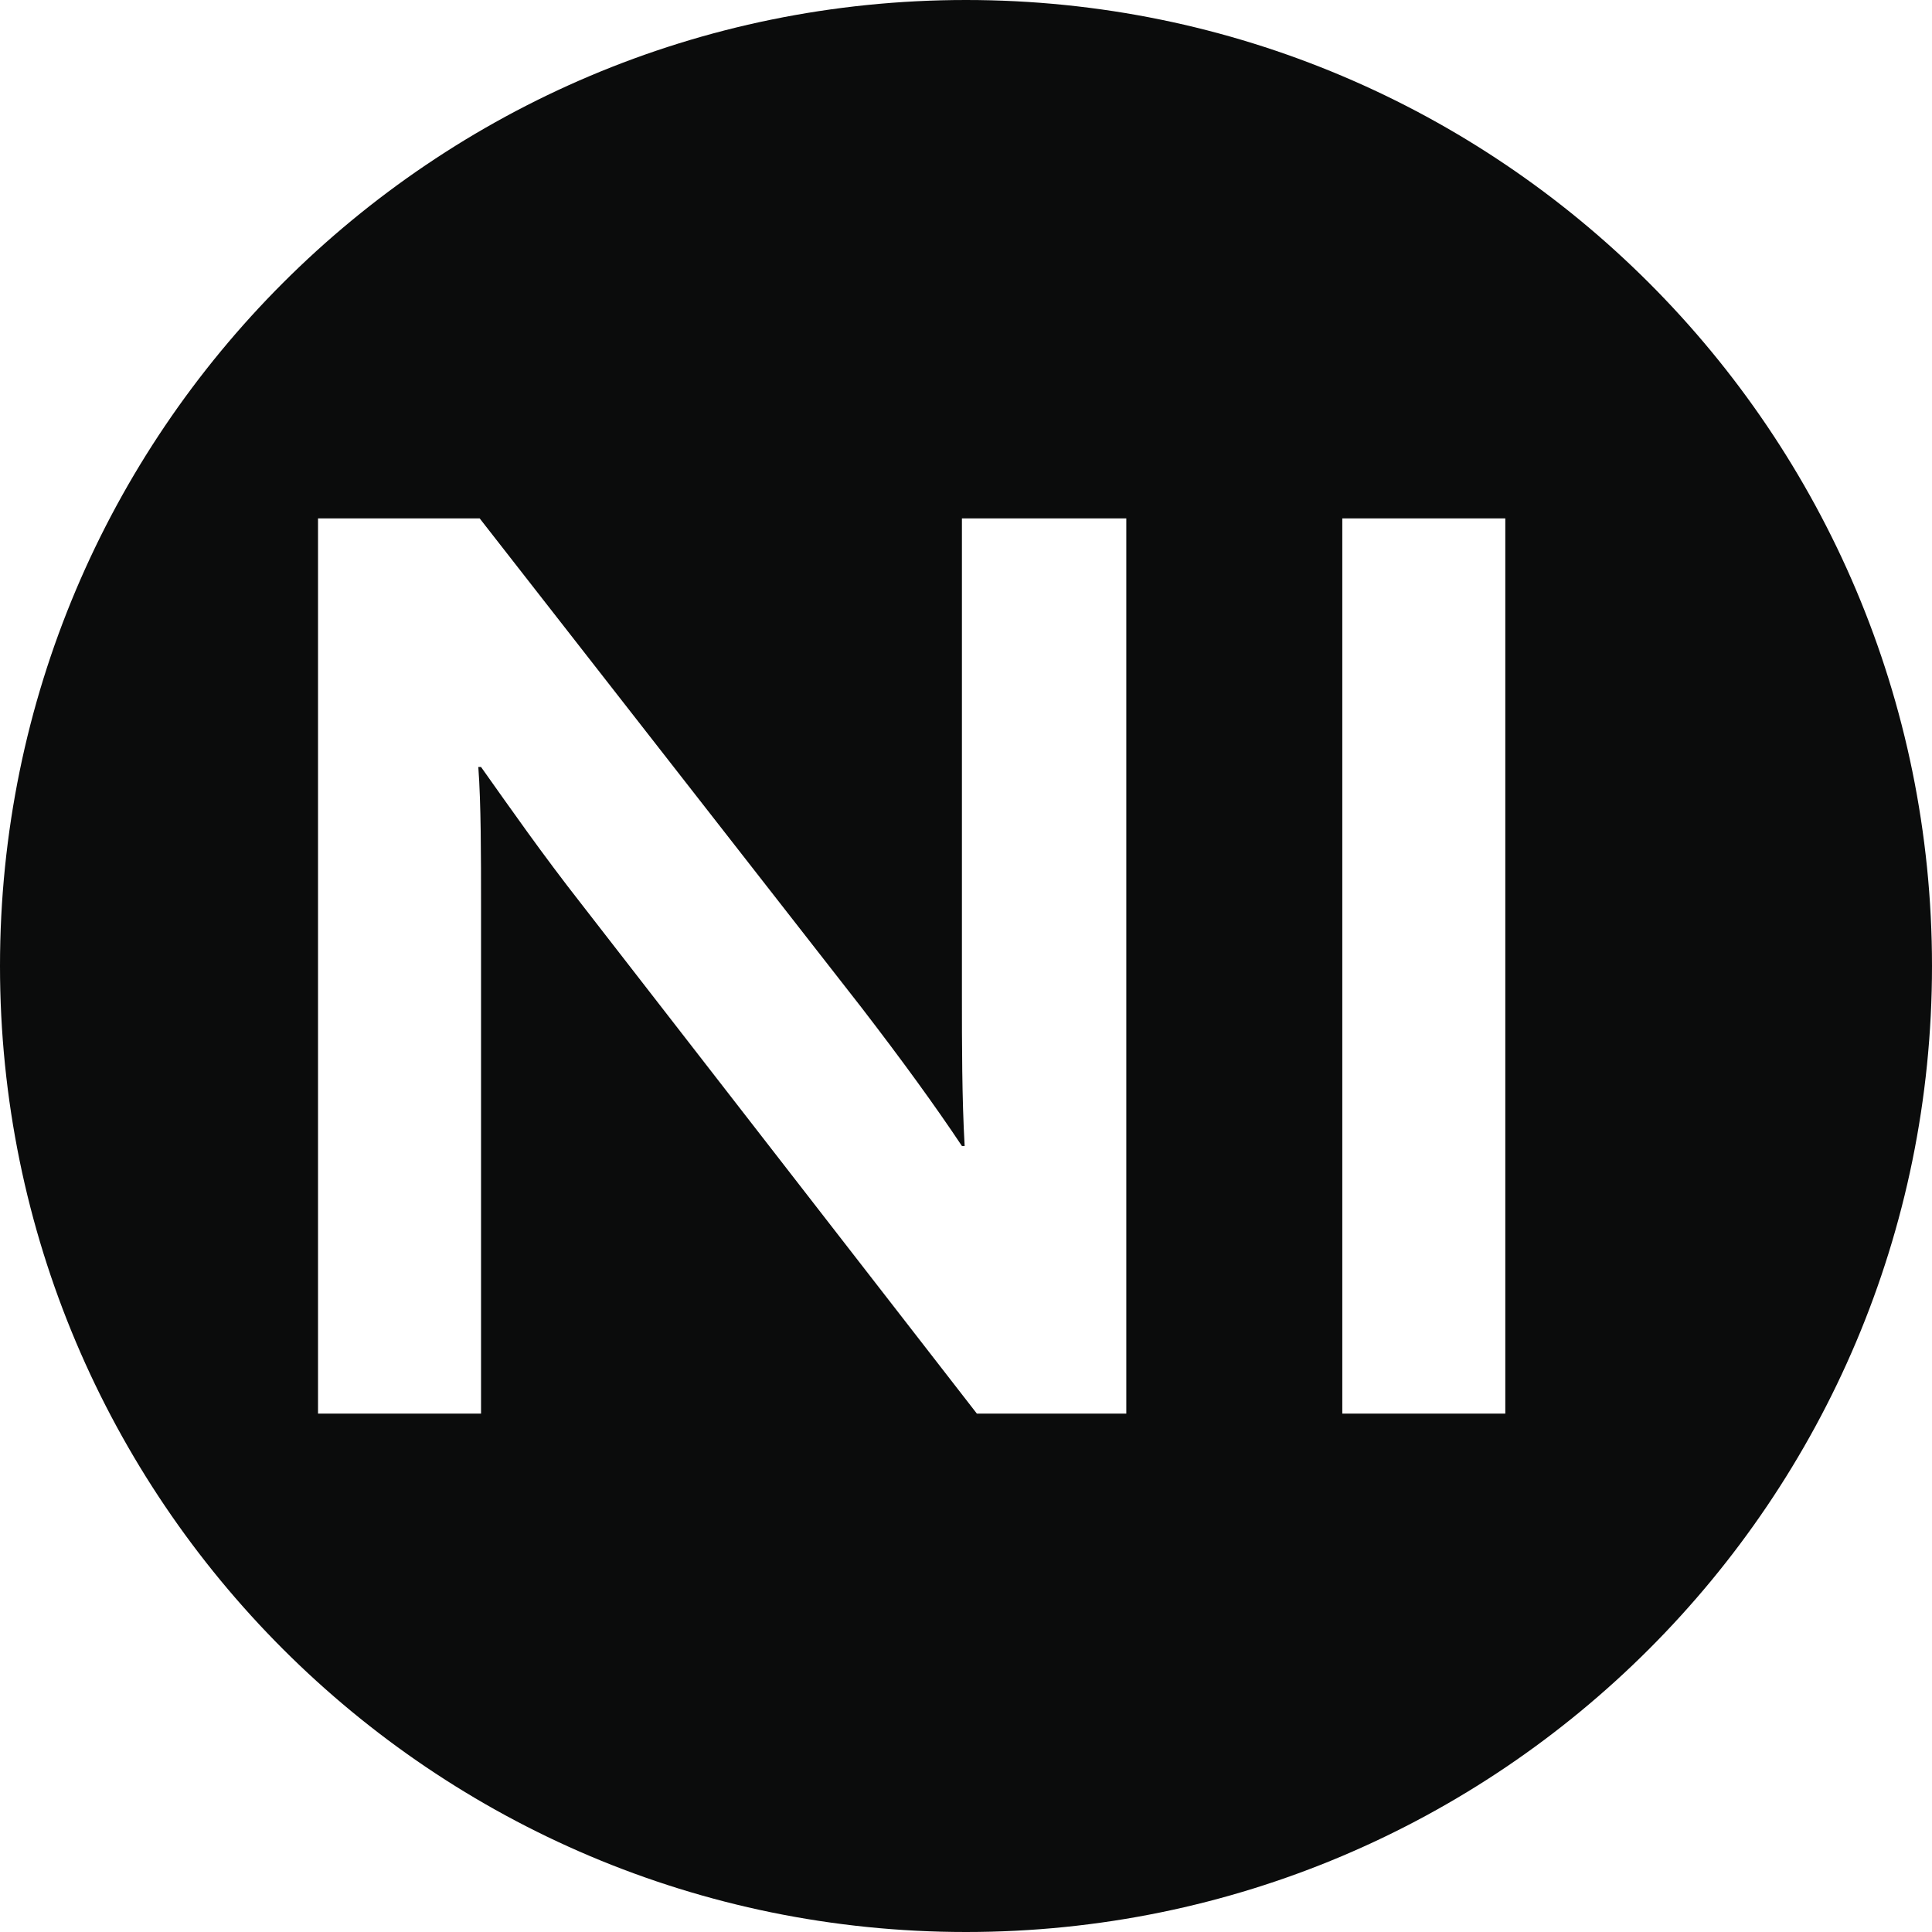
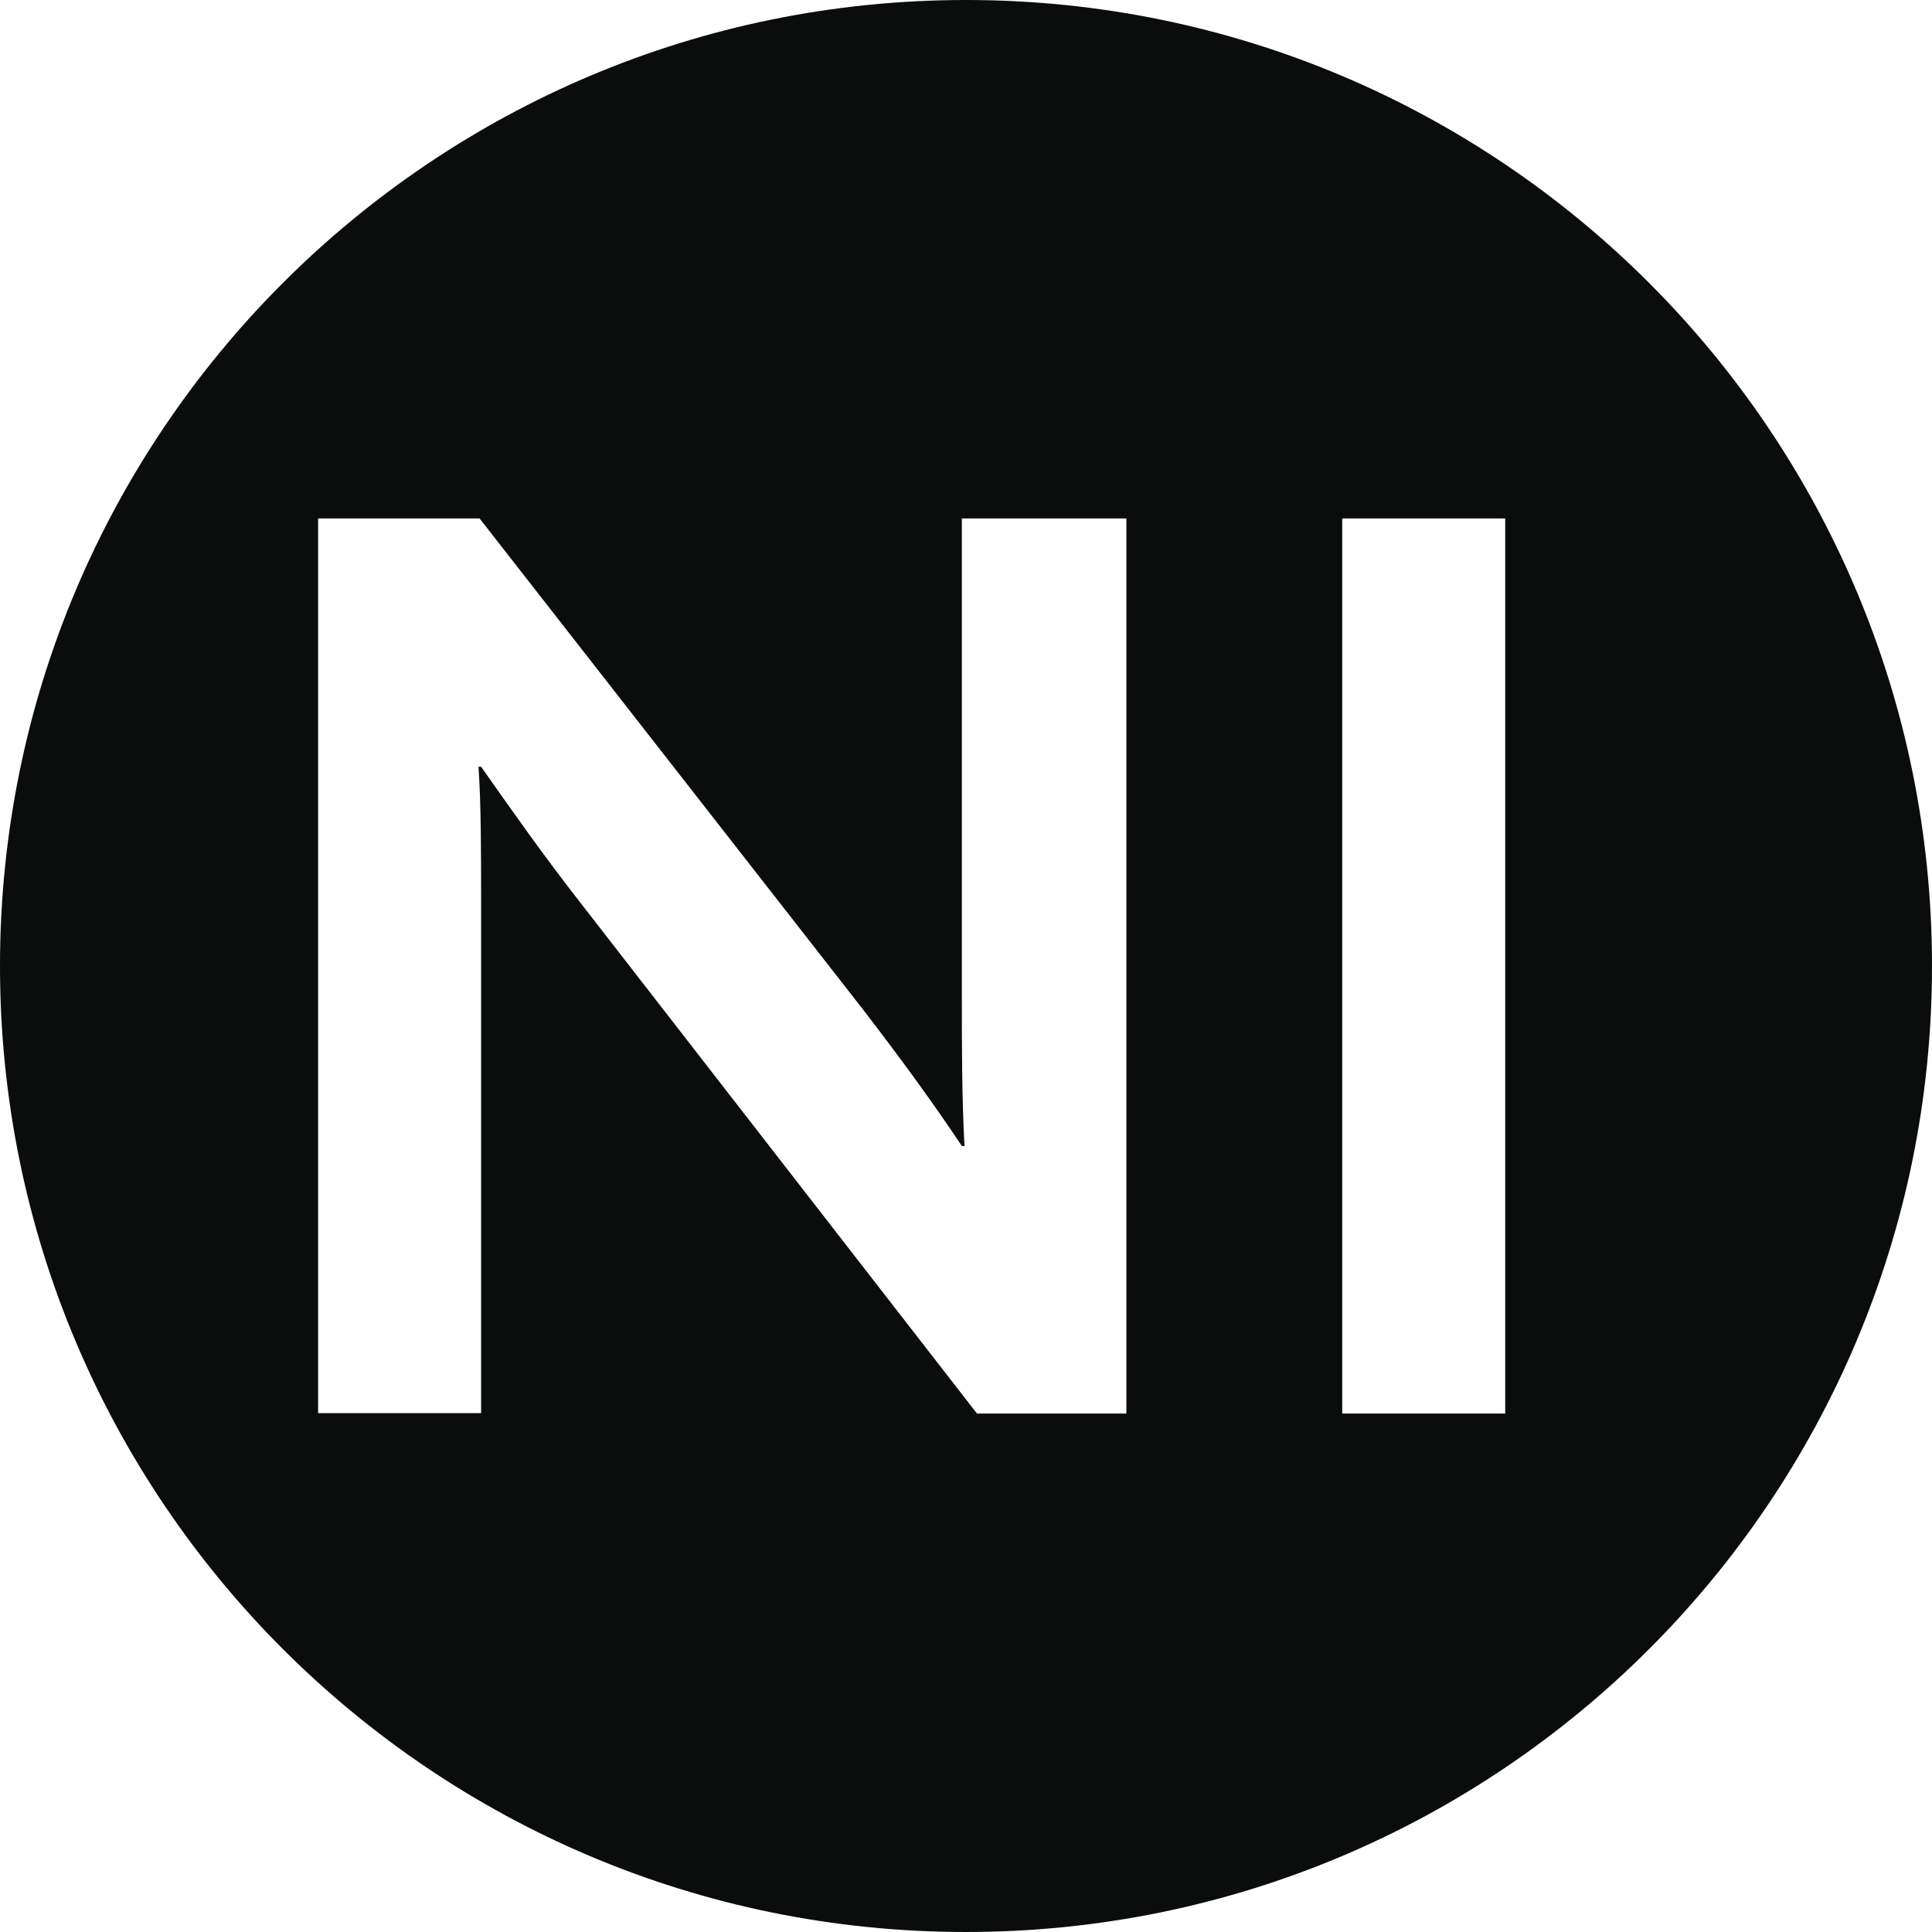
- <svg xmlns="http://www.w3.org/2000/svg" width="512px" height="512px" viewBox="0 0 512 512" version="1.1">
-   <defs />
-   <g id="Page-1" stroke="none" stroke-width="1" fill="none" fill-rule="evenodd">
-     <g id="ni" fill="#0B0C0C">
-       <path d="M256,512 C397.385,512 512,397.385 512,256 C512,114.615 397.385,0 256,0 C114.615,0 0,114.615 0,256 C0,397.385 114.615,512 256,512 Z M84.28,374.62 L127.48,374.62 L127.48,239.98 C127.48,226.66 127.48,212.98 126.76,203.26 L127.48,203.26 C135.4,214.42 143.68,226.3 154.12,239.62 L258.88,374.62 L298.48,374.62 L298.48,137.38 L254.92,137.38 L254.92,263.74 C254.92,276.7 254.92,291.1 255.64,303.7 L254.92,303.7 C247.72,292.9 239.08,281.02 228.28,266.98 L127.12,137.38 L84.28,137.38 L84.28,374.62 Z M355.72,374.62 L398.92,374.62 L398.92,137.38 L355.72,137.38 L355.72,374.62 Z" id="?-2" />
-     </g>
-   </g>
+ <svg xmlns="http://www.w3.org/2000/svg" version="1.1" id="Layer_1" x="0px" y="0px" viewBox="0 0 512 512" enable-background="new 0 0 512 512" xml:space="preserve">
+   <path fill="#0B0C0C" d="M256,0C114.6,0,0,114.6,0,256s114.6,256,256,256s256-114.6,256-256S397.4,0,256,0z M298.5,374.6h-39.6  l-104.8-135c-10.4-13.3-18.7-25.2-26.6-36.4h-0.7c0.7,9.7,0.7,23.4,0.7,36.7v134.6H84.3V137.4h42.8L228.3,267  c10.8,14,19.4,25.9,26.6,36.7h0.7c-0.7-12.6-0.7-27-0.7-40V137.4h43.6V374.6z M398.9,374.6h-43.2V137.4h43.2V374.6z" />
</svg>
